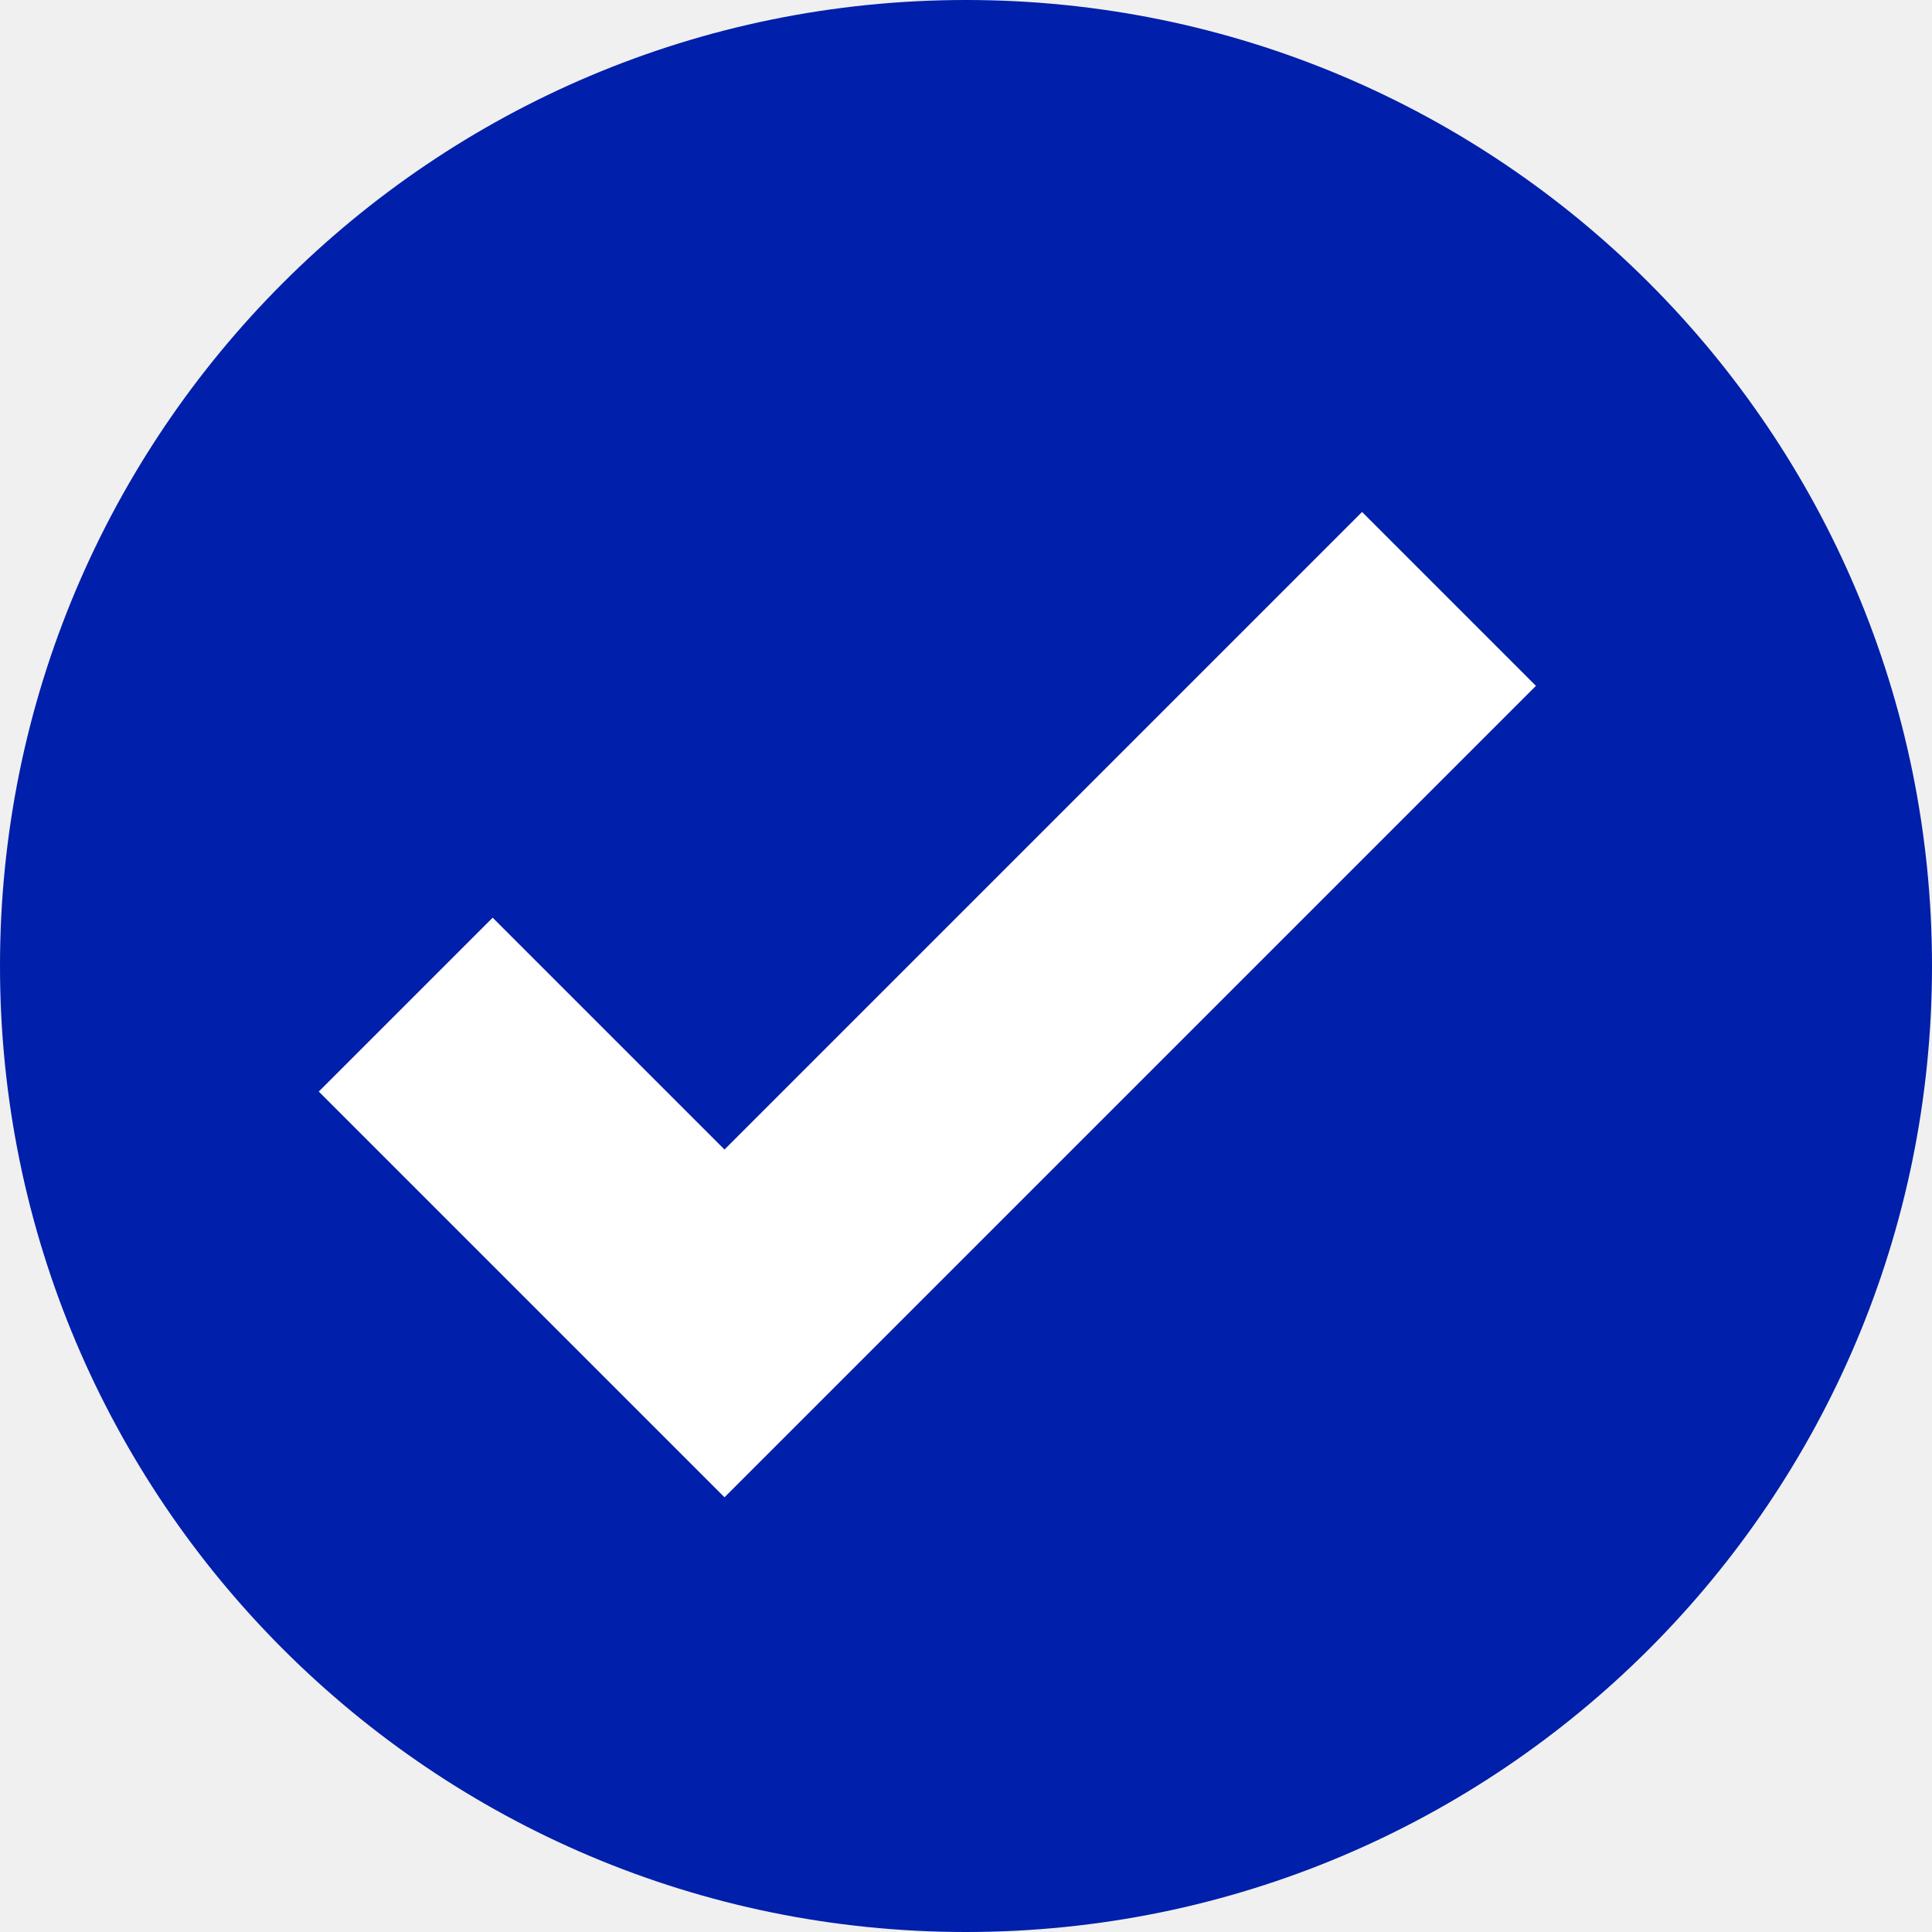
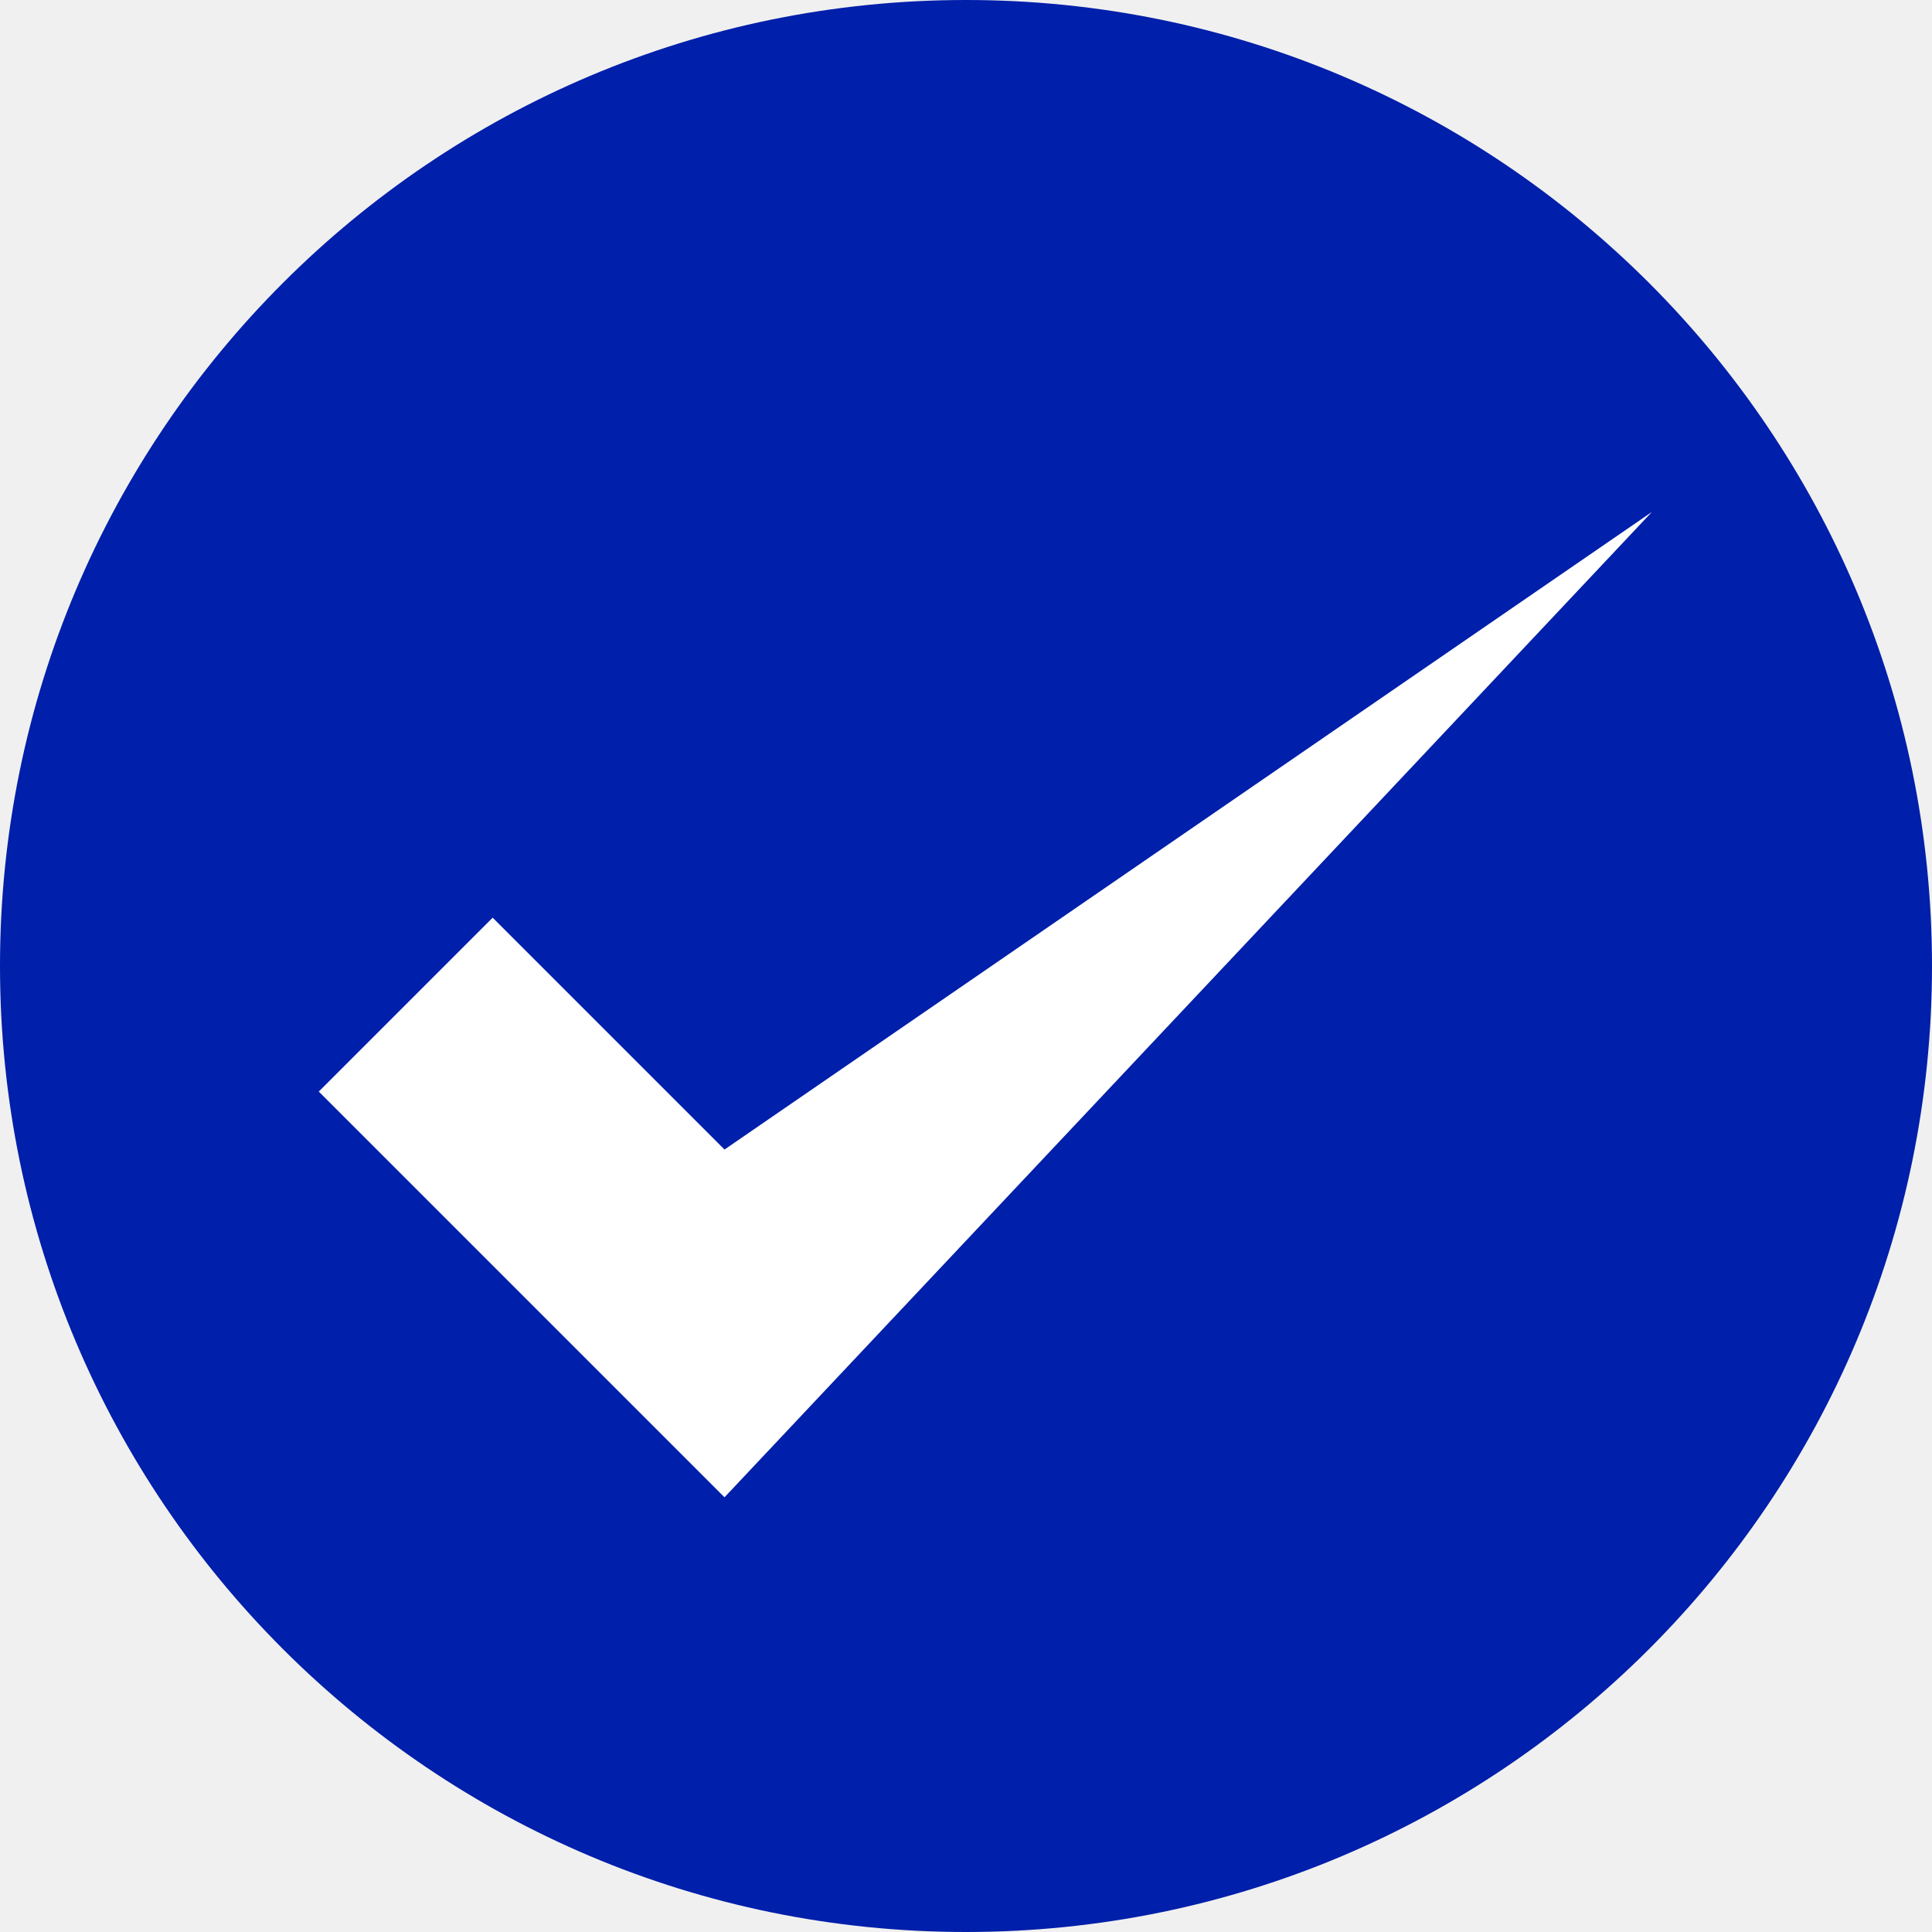
<svg xmlns="http://www.w3.org/2000/svg" version="1.1" viewBox="0, 0, 400, 400">
  <g>
    <circle cx="200" cy="200" r="200" fill="#001faa" />
-     <path fill="#ffffff" d="m 150,310 -84,-84 36,-36 48,48 132,-132 36,36 -168,168 z" />
+     <path fill="#ffffff" d="m 150,310 -84,-84 36,-36 48,48 192,-132 z" />
  </g>
</svg>
